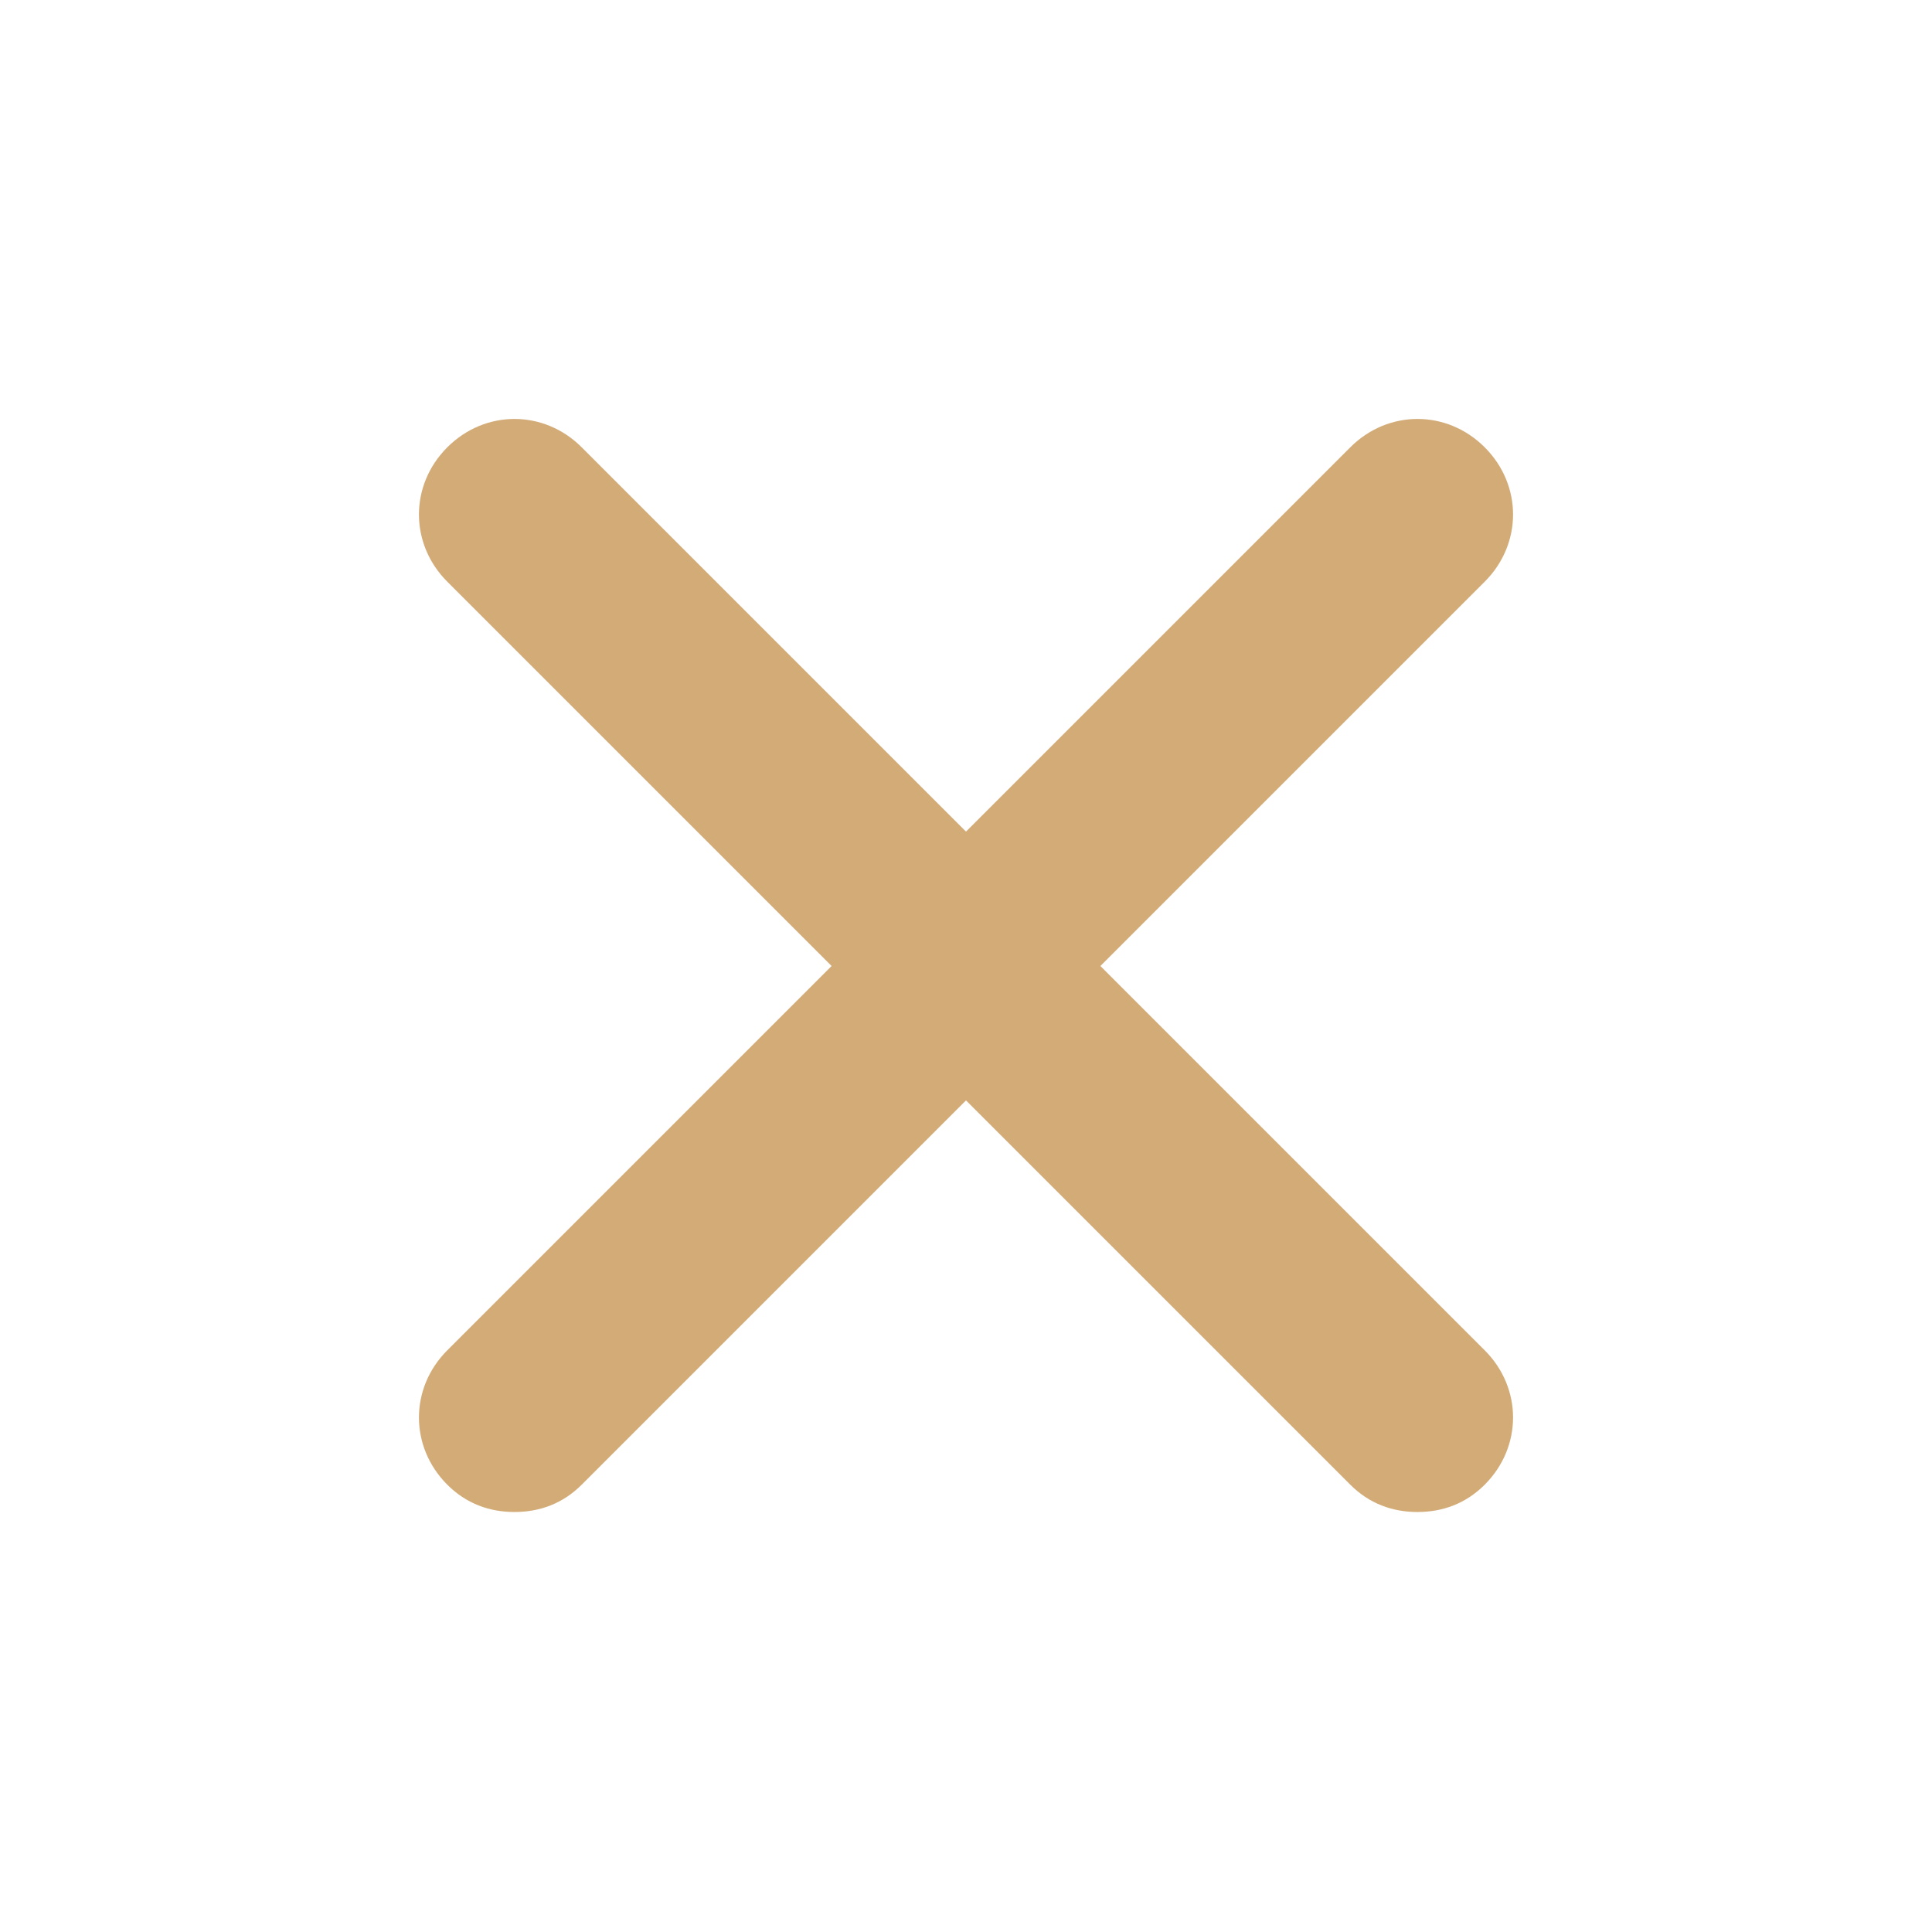
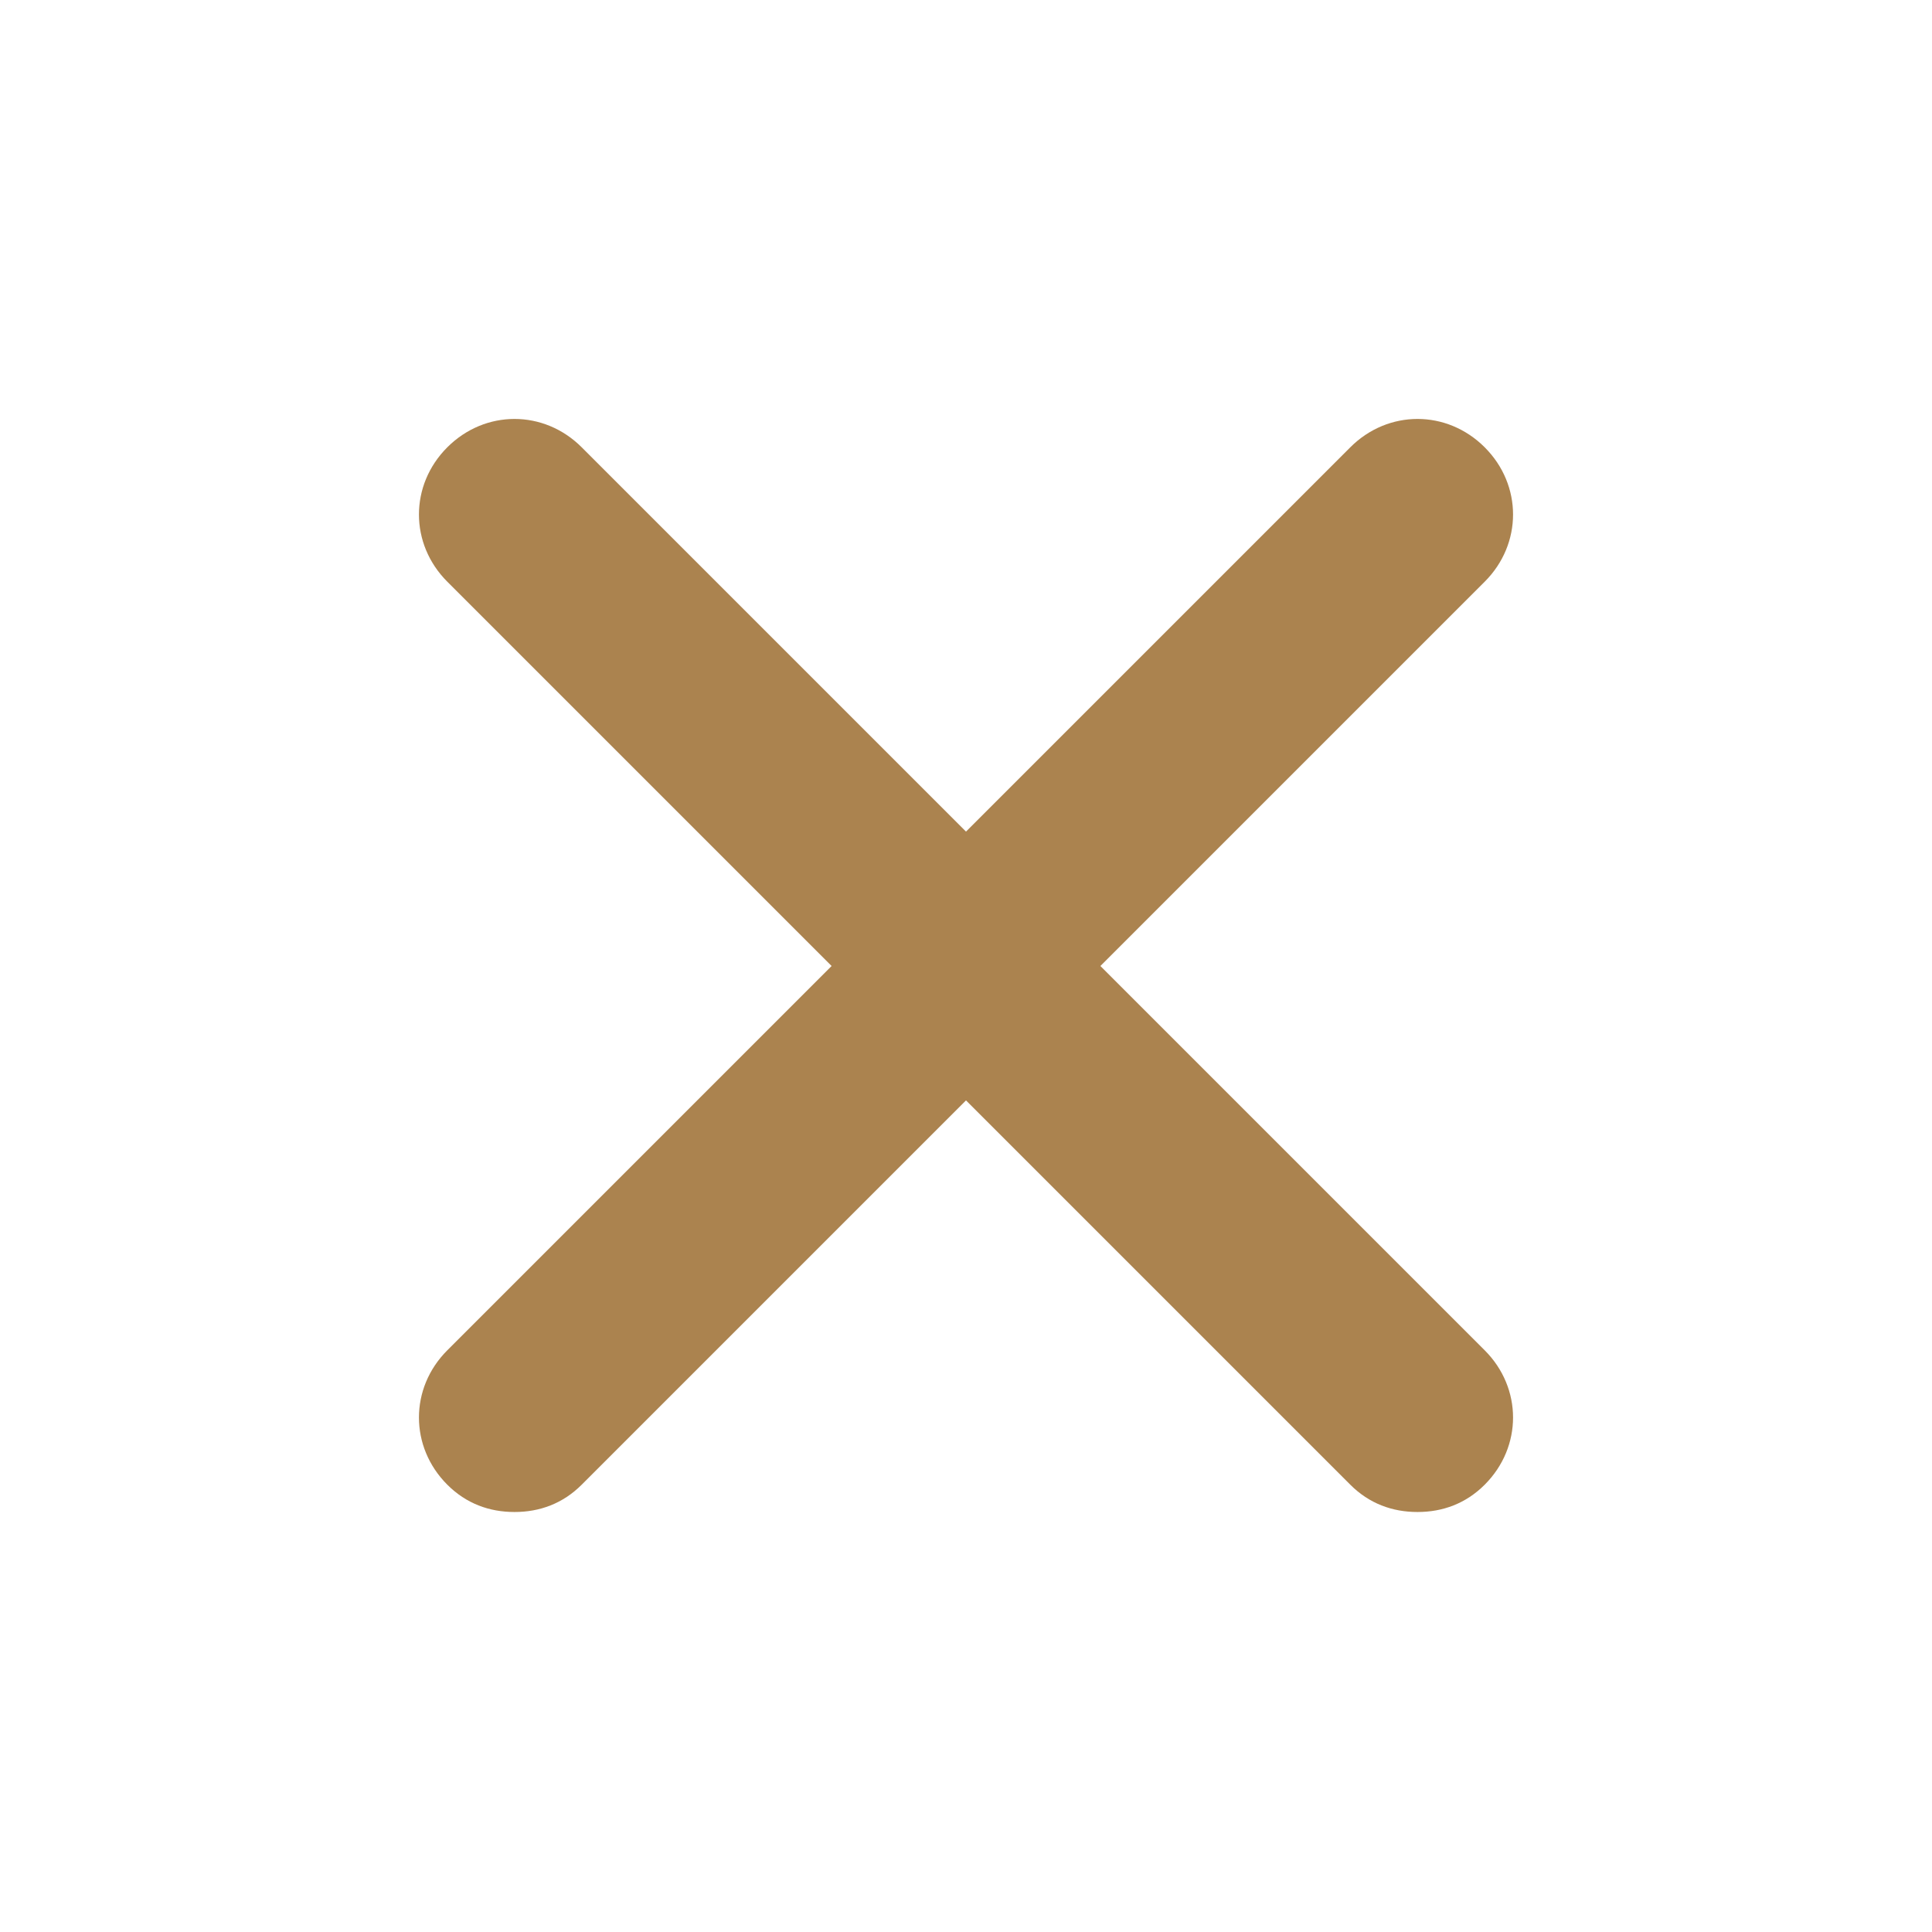
<svg xmlns="http://www.w3.org/2000/svg" version="1.1" id="Layer_1" x="0px" y="0px" width="92px" height="92px" viewBox="0 0 92 92" enable-background="new 0 0 92 92" xml:space="preserve">
-   <path fill="#d3ab77 " id="XMLID_732_" d="M70.7,64.3c1.8,1.8,1.8,4.6,0,6.4c-0.9,0.9-2,1.3-3.2,1.3c-1.2,0-2.3-0.4-3.2-1.3L46,52.4L27.7,70.7  c-0.9,0.9-2,1.3-3.2,1.3s-2.3-0.4-3.2-1.3c-1.8-1.8-1.8-4.6,0-6.4L39.6,46L21.3,27.7c-1.8-1.8-1.8-4.6,0-6.4c1.8-1.8,4.6-1.8,6.4,0  L46,39.6l18.3-18.3c1.8-1.8,4.6-1.8,6.4,0c1.8,1.8,1.8,4.6,0,6.4L52.4,46L70.7,64.3z" />
+   <path fill="#AB834F" id="XMLID_732_" d="M70.7,64.3c1.8,1.8,1.8,4.6,0,6.4c-0.9,0.9-2,1.3-3.2,1.3c-1.2,0-2.3-0.4-3.2-1.3L46,52.4L27.7,70.7  c-0.9,0.9-2,1.3-3.2,1.3s-2.3-0.4-3.2-1.3c-1.8-1.8-1.8-4.6,0-6.4L39.6,46L21.3,27.7c-1.8-1.8-1.8-4.6,0-6.4c1.8-1.8,4.6-1.8,6.4,0  L46,39.6l18.3-18.3c1.8-1.8,4.6-1.8,6.4,0c1.8,1.8,1.8,4.6,0,6.4L52.4,46L70.7,64.3z" />
</svg>
